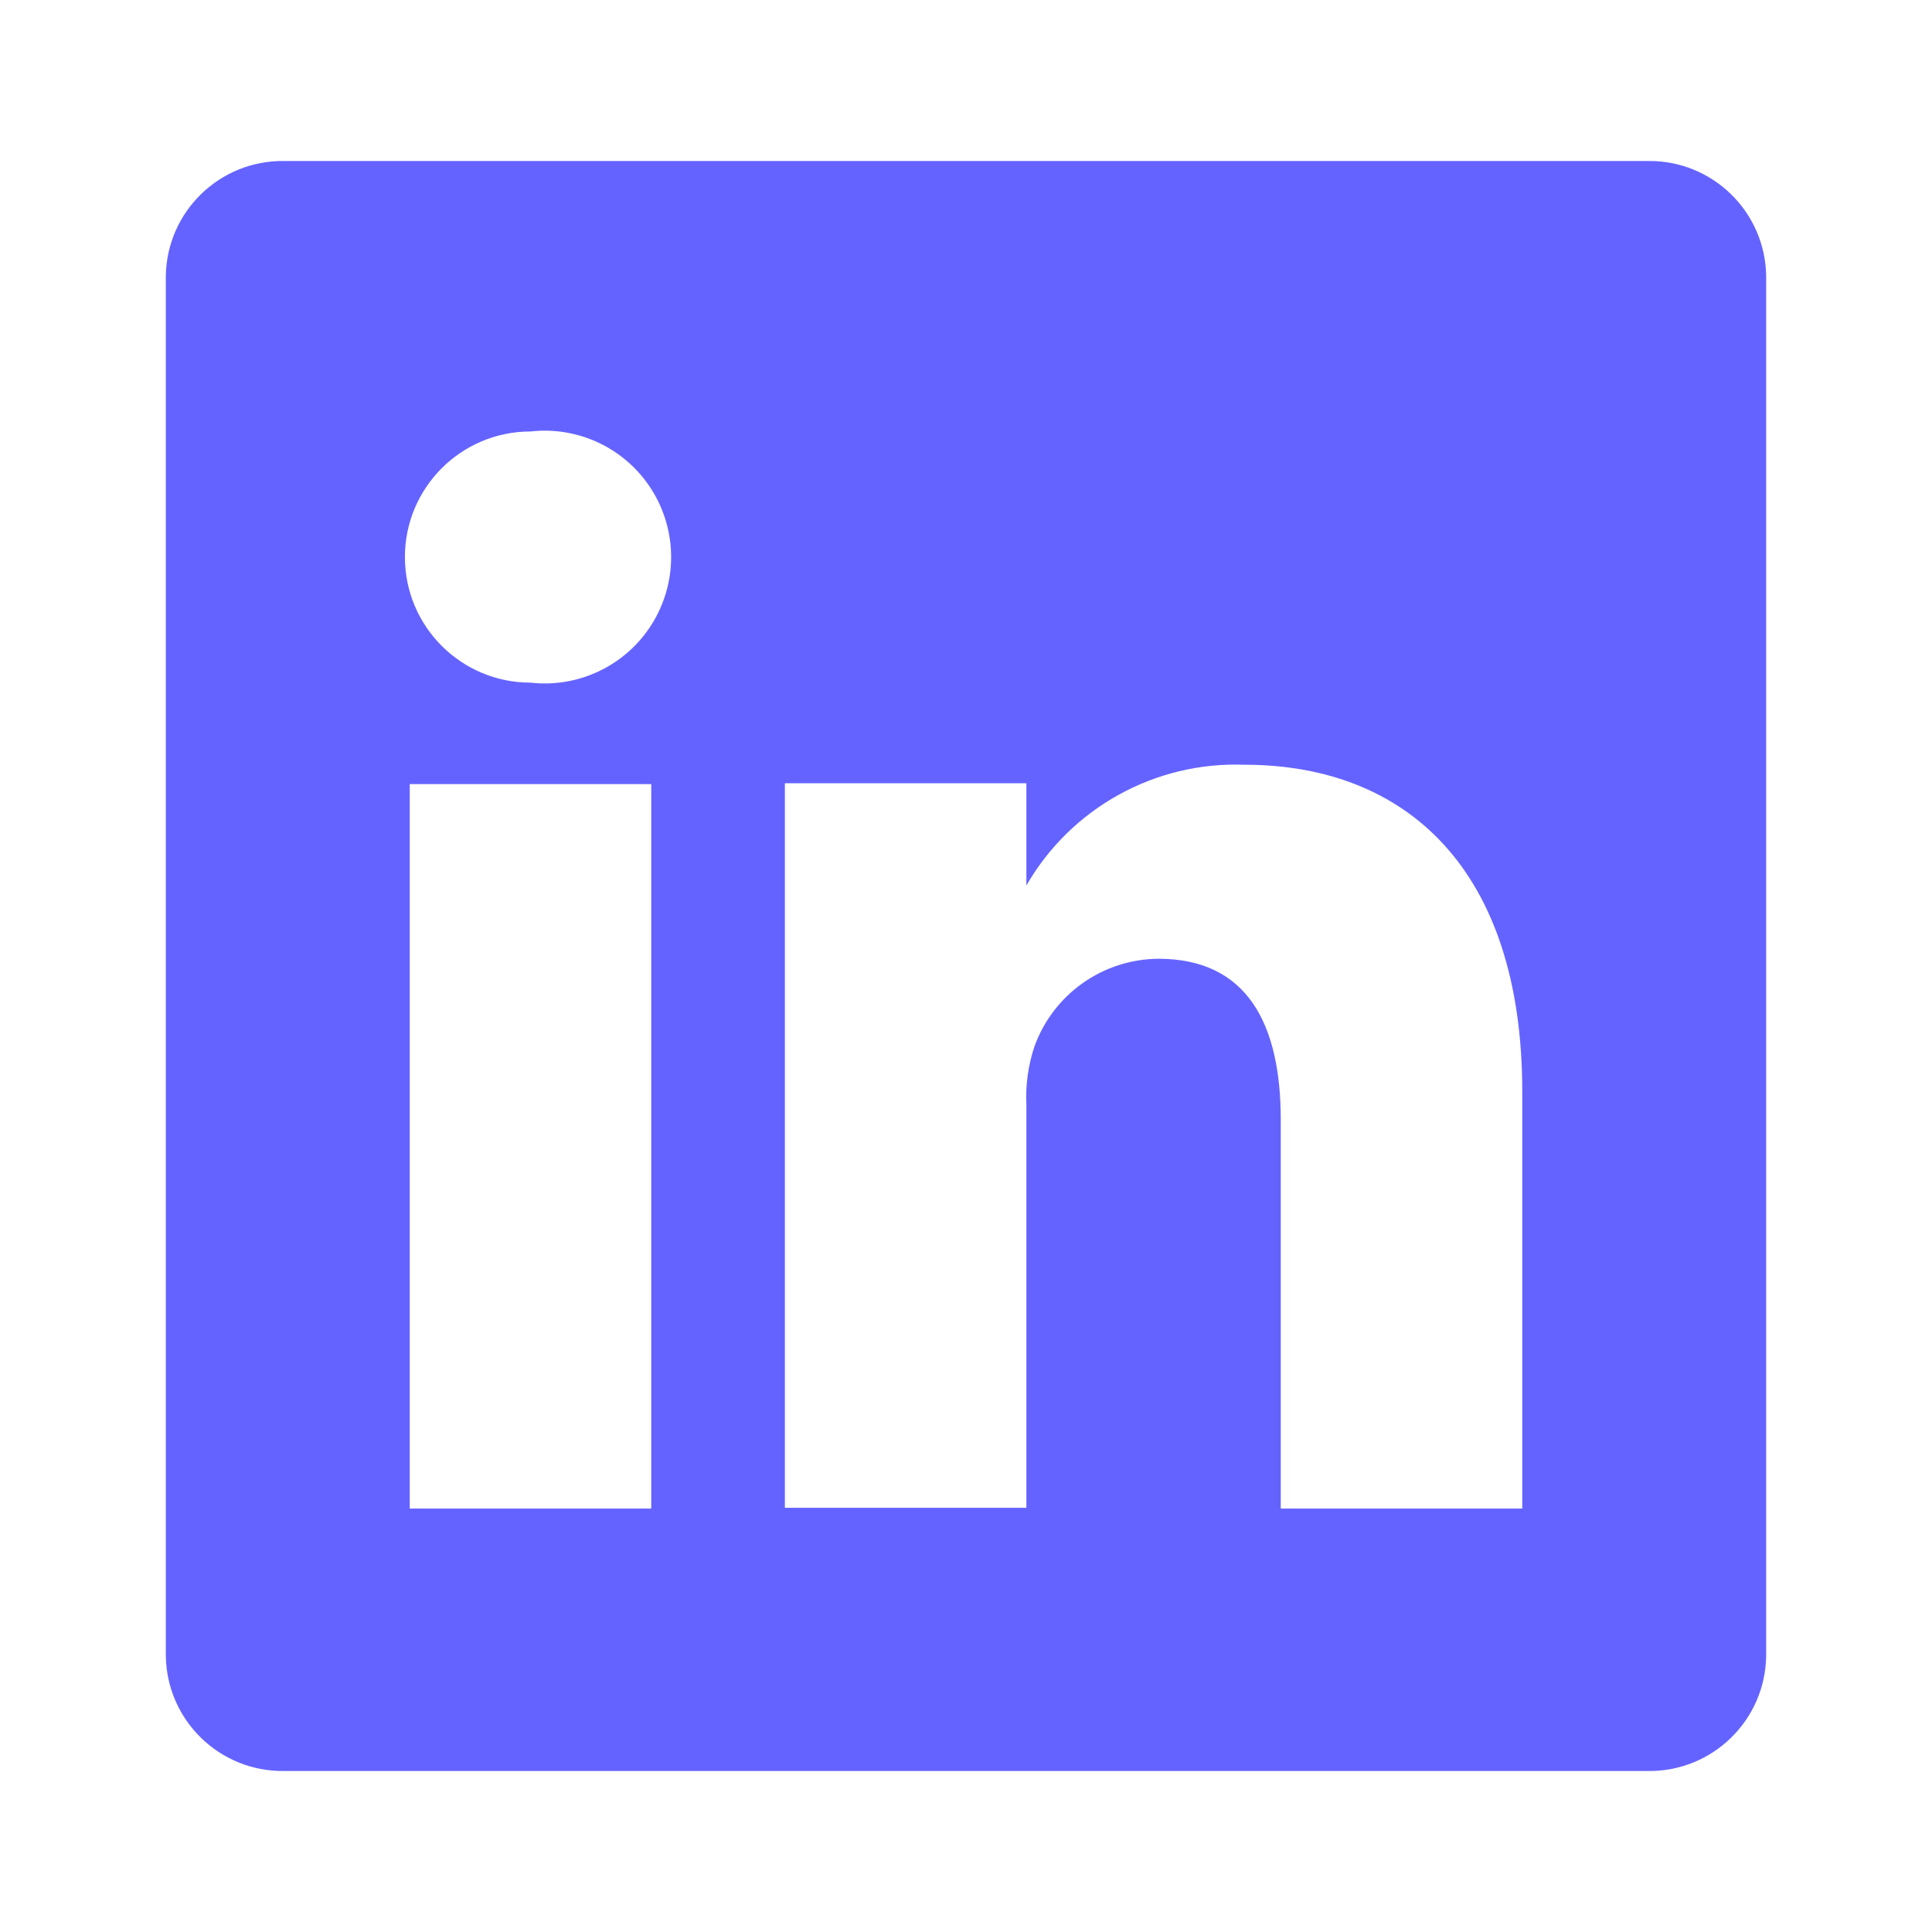
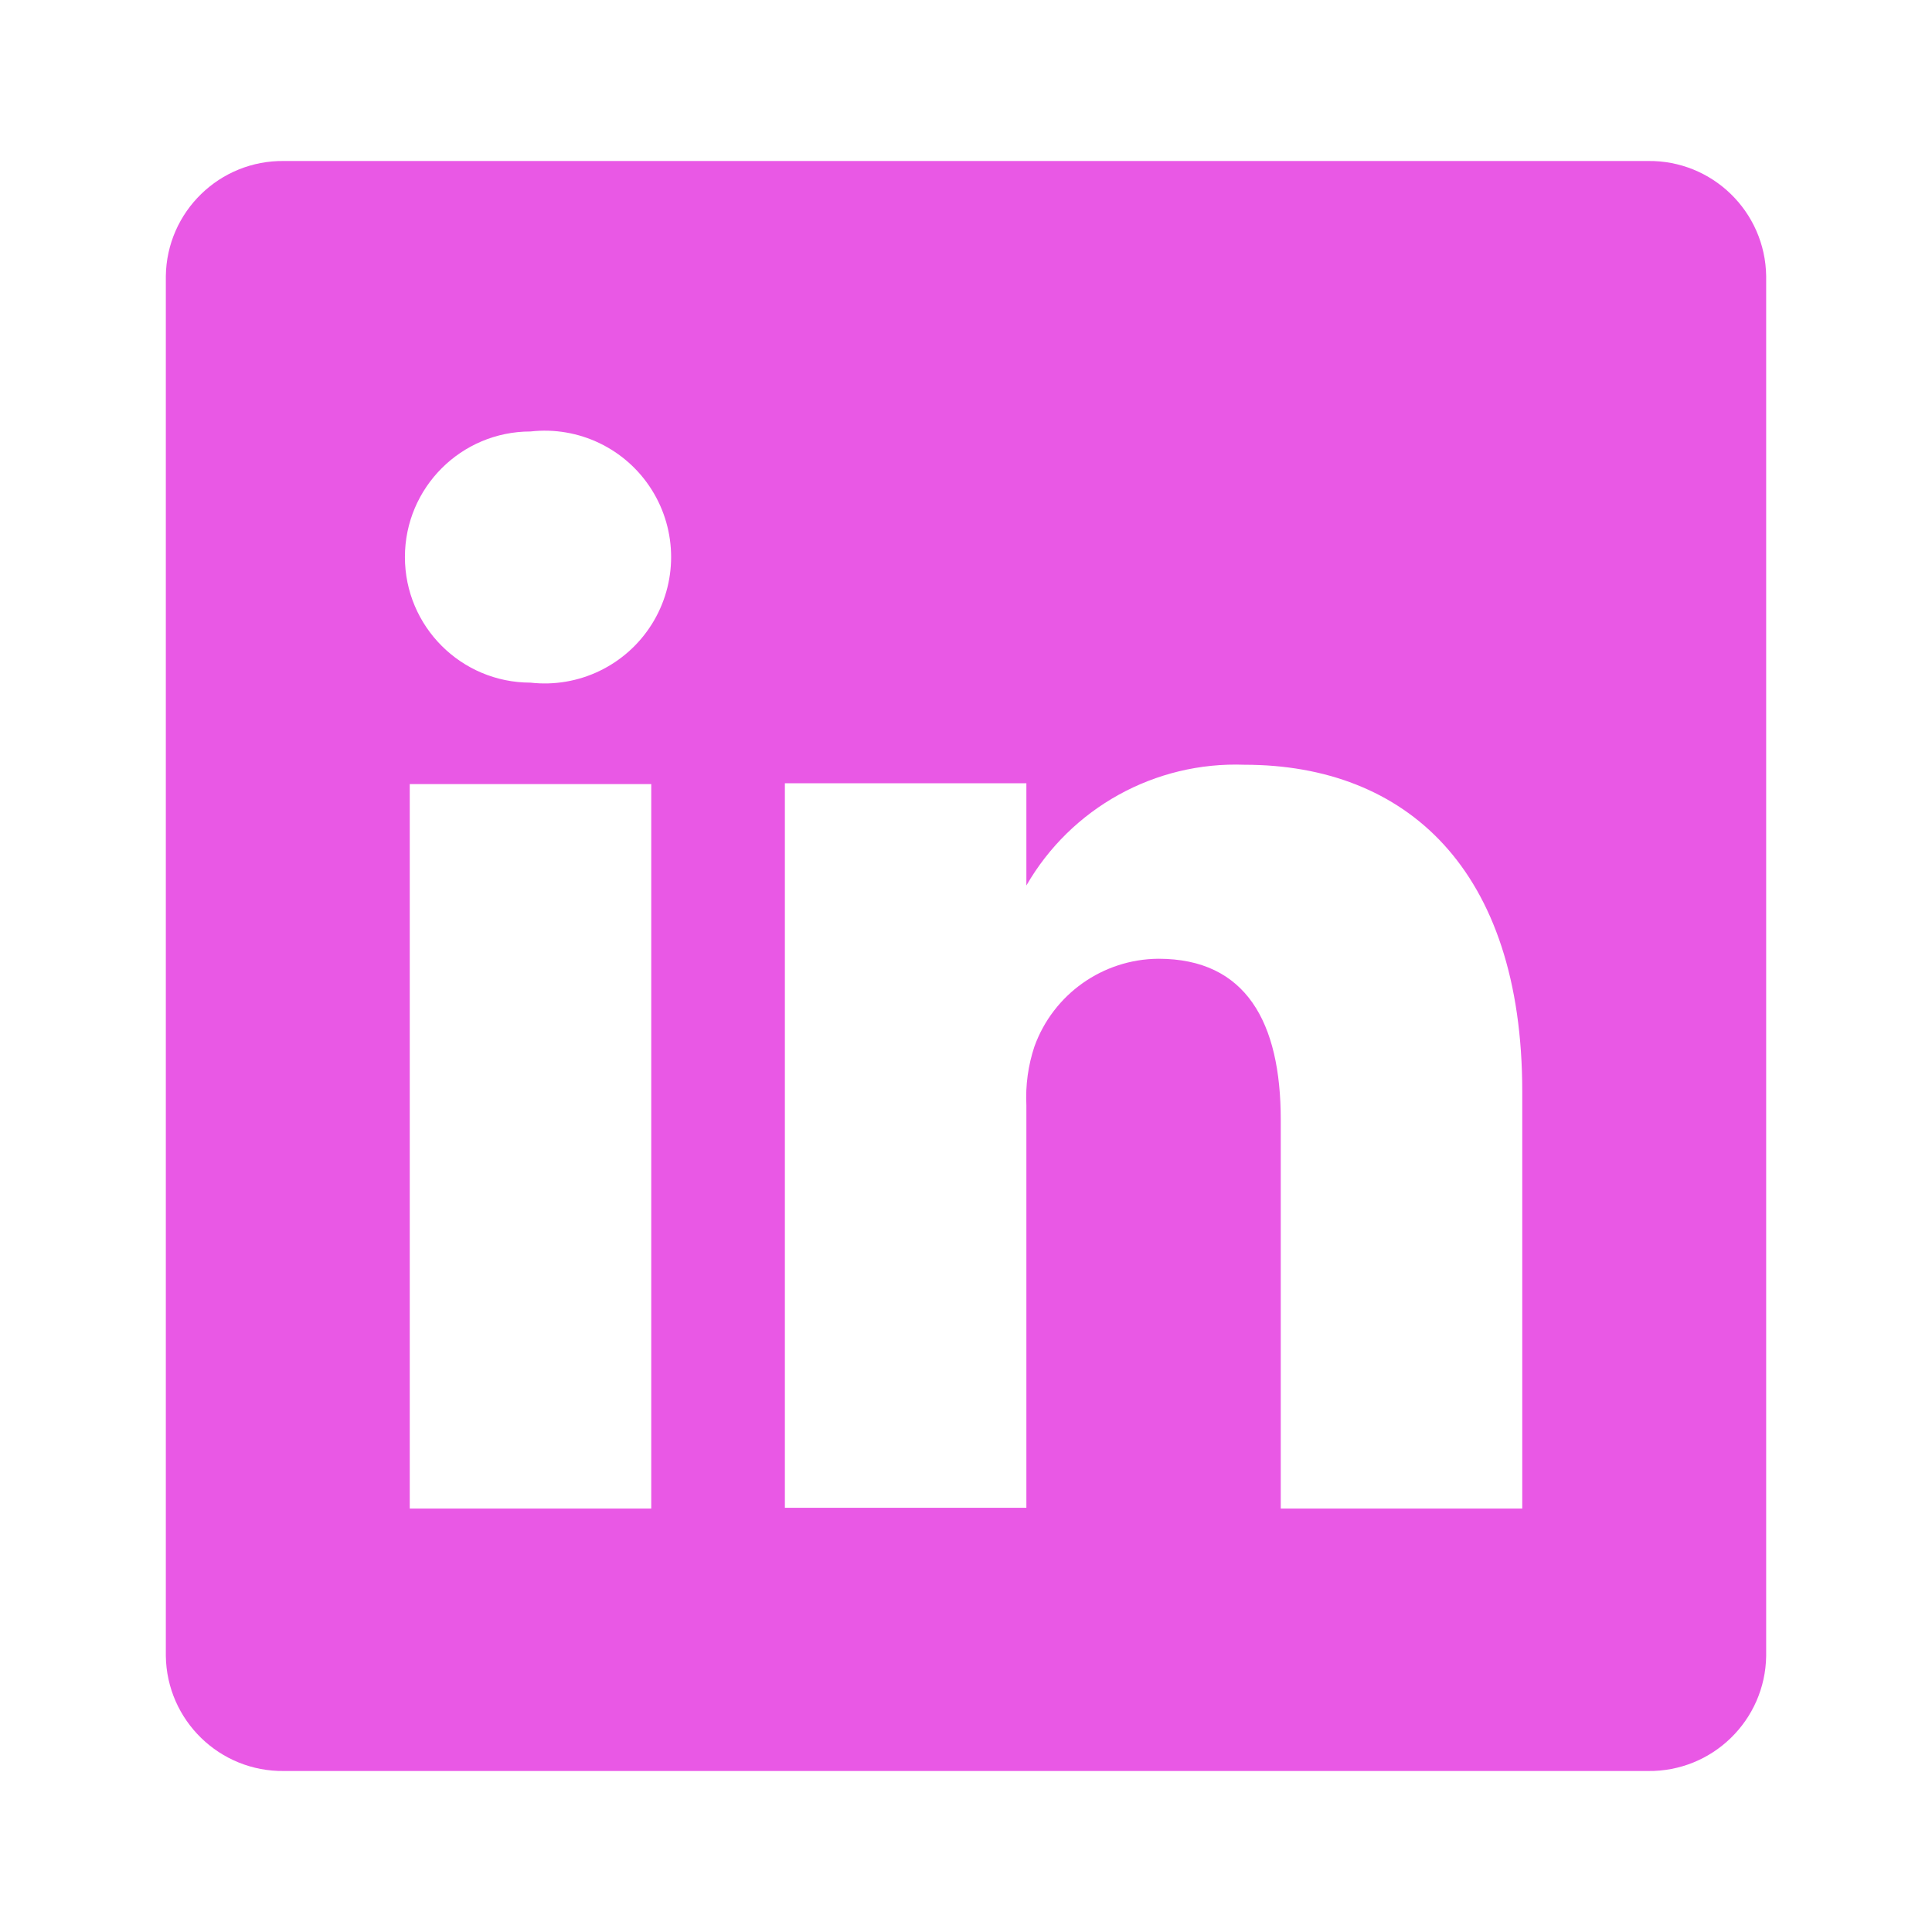
<svg xmlns="http://www.w3.org/2000/svg" data-name="Layer 1" viewBox="0 0 24 24">
-   <path fill="#6563ff" d="M20.47,2H3.53A1.45,1.45,0,0,0,2.06,3.43V20.57A1.45,1.45,0,0,0,3.53,22H20.47a1.45,1.45,0,0,0,1.47-1.43V3.43A1.45,1.45,0,0,0,20.47,2ZM8.09,18.74h-3v-9h3ZM6.59,8.48h0a1.56,1.56,0,1,1,0-3.12,1.57,1.57,0,1,1,0,3.12ZM18.91,18.74h-3V13.91c0-1.21-.43-2-1.52-2A1.65,1.65,0,0,0,12.85,13a2,2,0,0,0-.1.73v5h-3s0-8.18,0-9h3V11A3,3,0,0,1,15.46,9.5c2,0,3.45,1.29,3.45,4.06Z" />
+   <path fill="#E958E5" d="M20.47,2H3.53A1.45,1.45,0,0,0,2.06,3.43V20.57A1.45,1.45,0,0,0,3.53,22H20.47a1.45,1.45,0,0,0,1.47-1.43V3.43A1.45,1.45,0,0,0,20.47,2ZM8.09,18.74h-3v-9h3ZM6.59,8.48h0a1.56,1.56,0,1,1,0-3.12,1.57,1.57,0,1,1,0,3.12ZM18.91,18.74h-3V13.91c0-1.21-.43-2-1.52-2A1.65,1.65,0,0,0,12.85,13a2,2,0,0,0-.1.73v5h-3s0-8.18,0-9h3V11A3,3,0,0,1,15.46,9.5c2,0,3.45,1.29,3.45,4.06Z" />
</svg>
